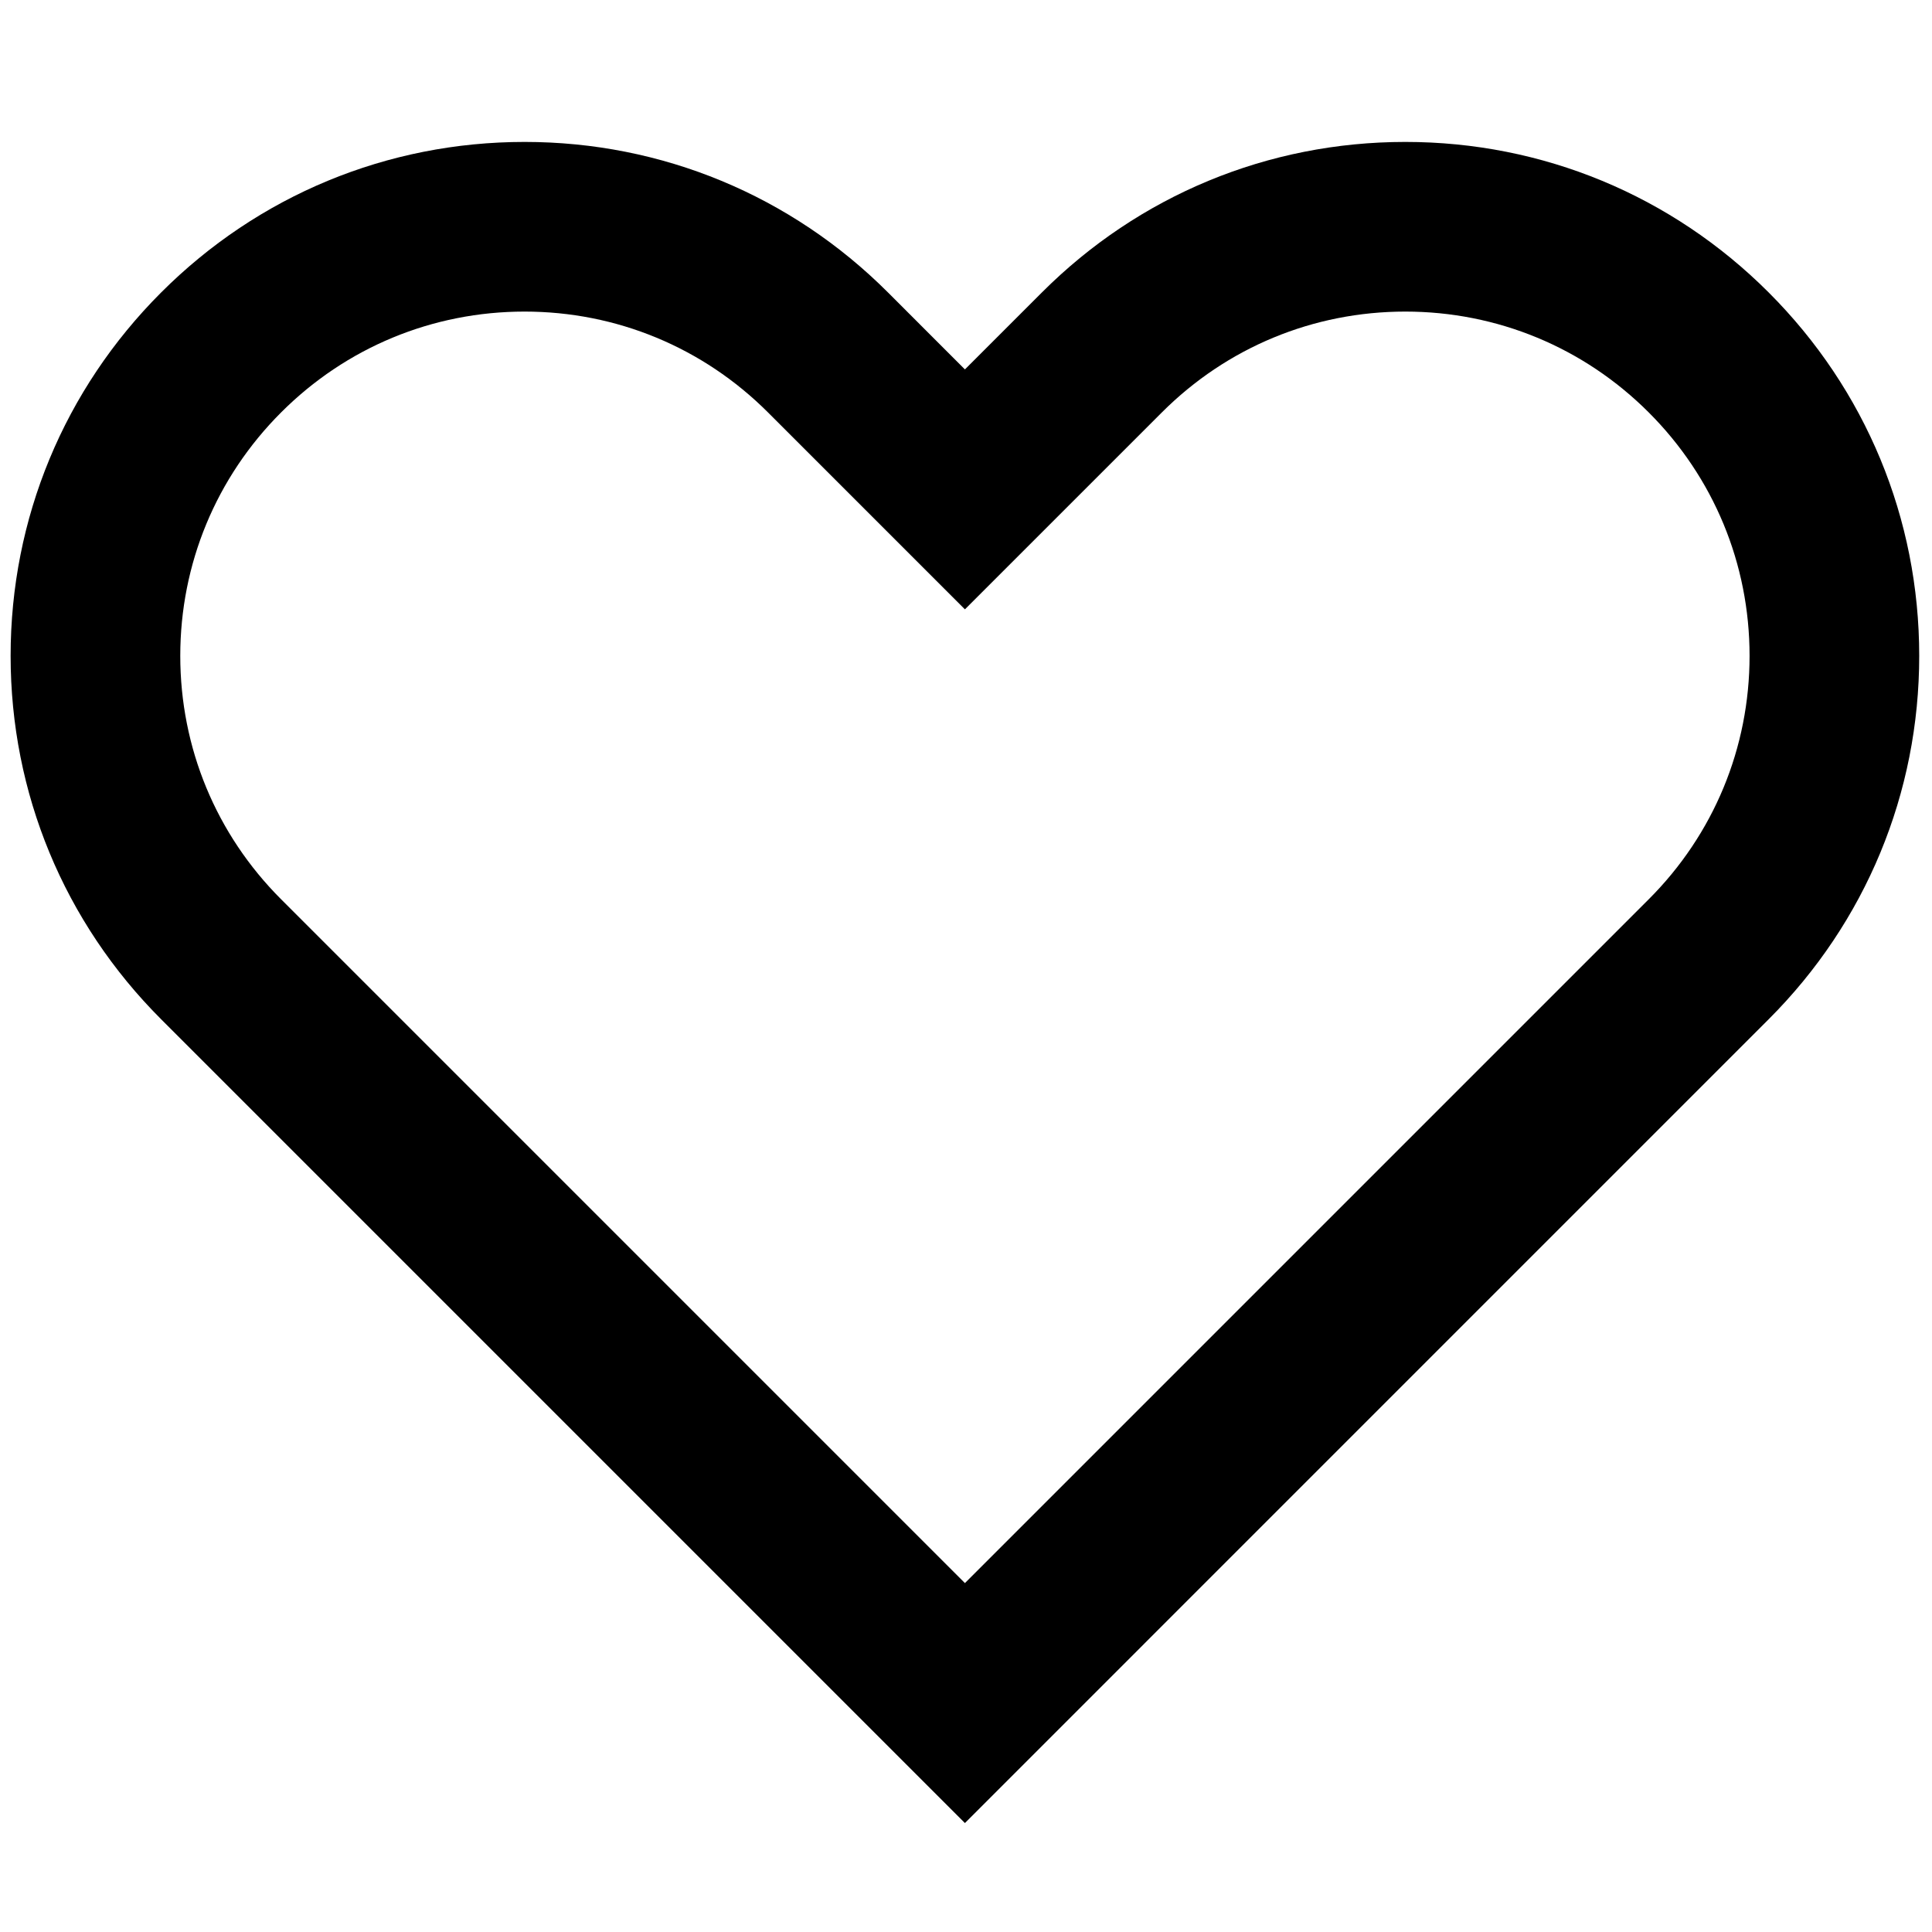
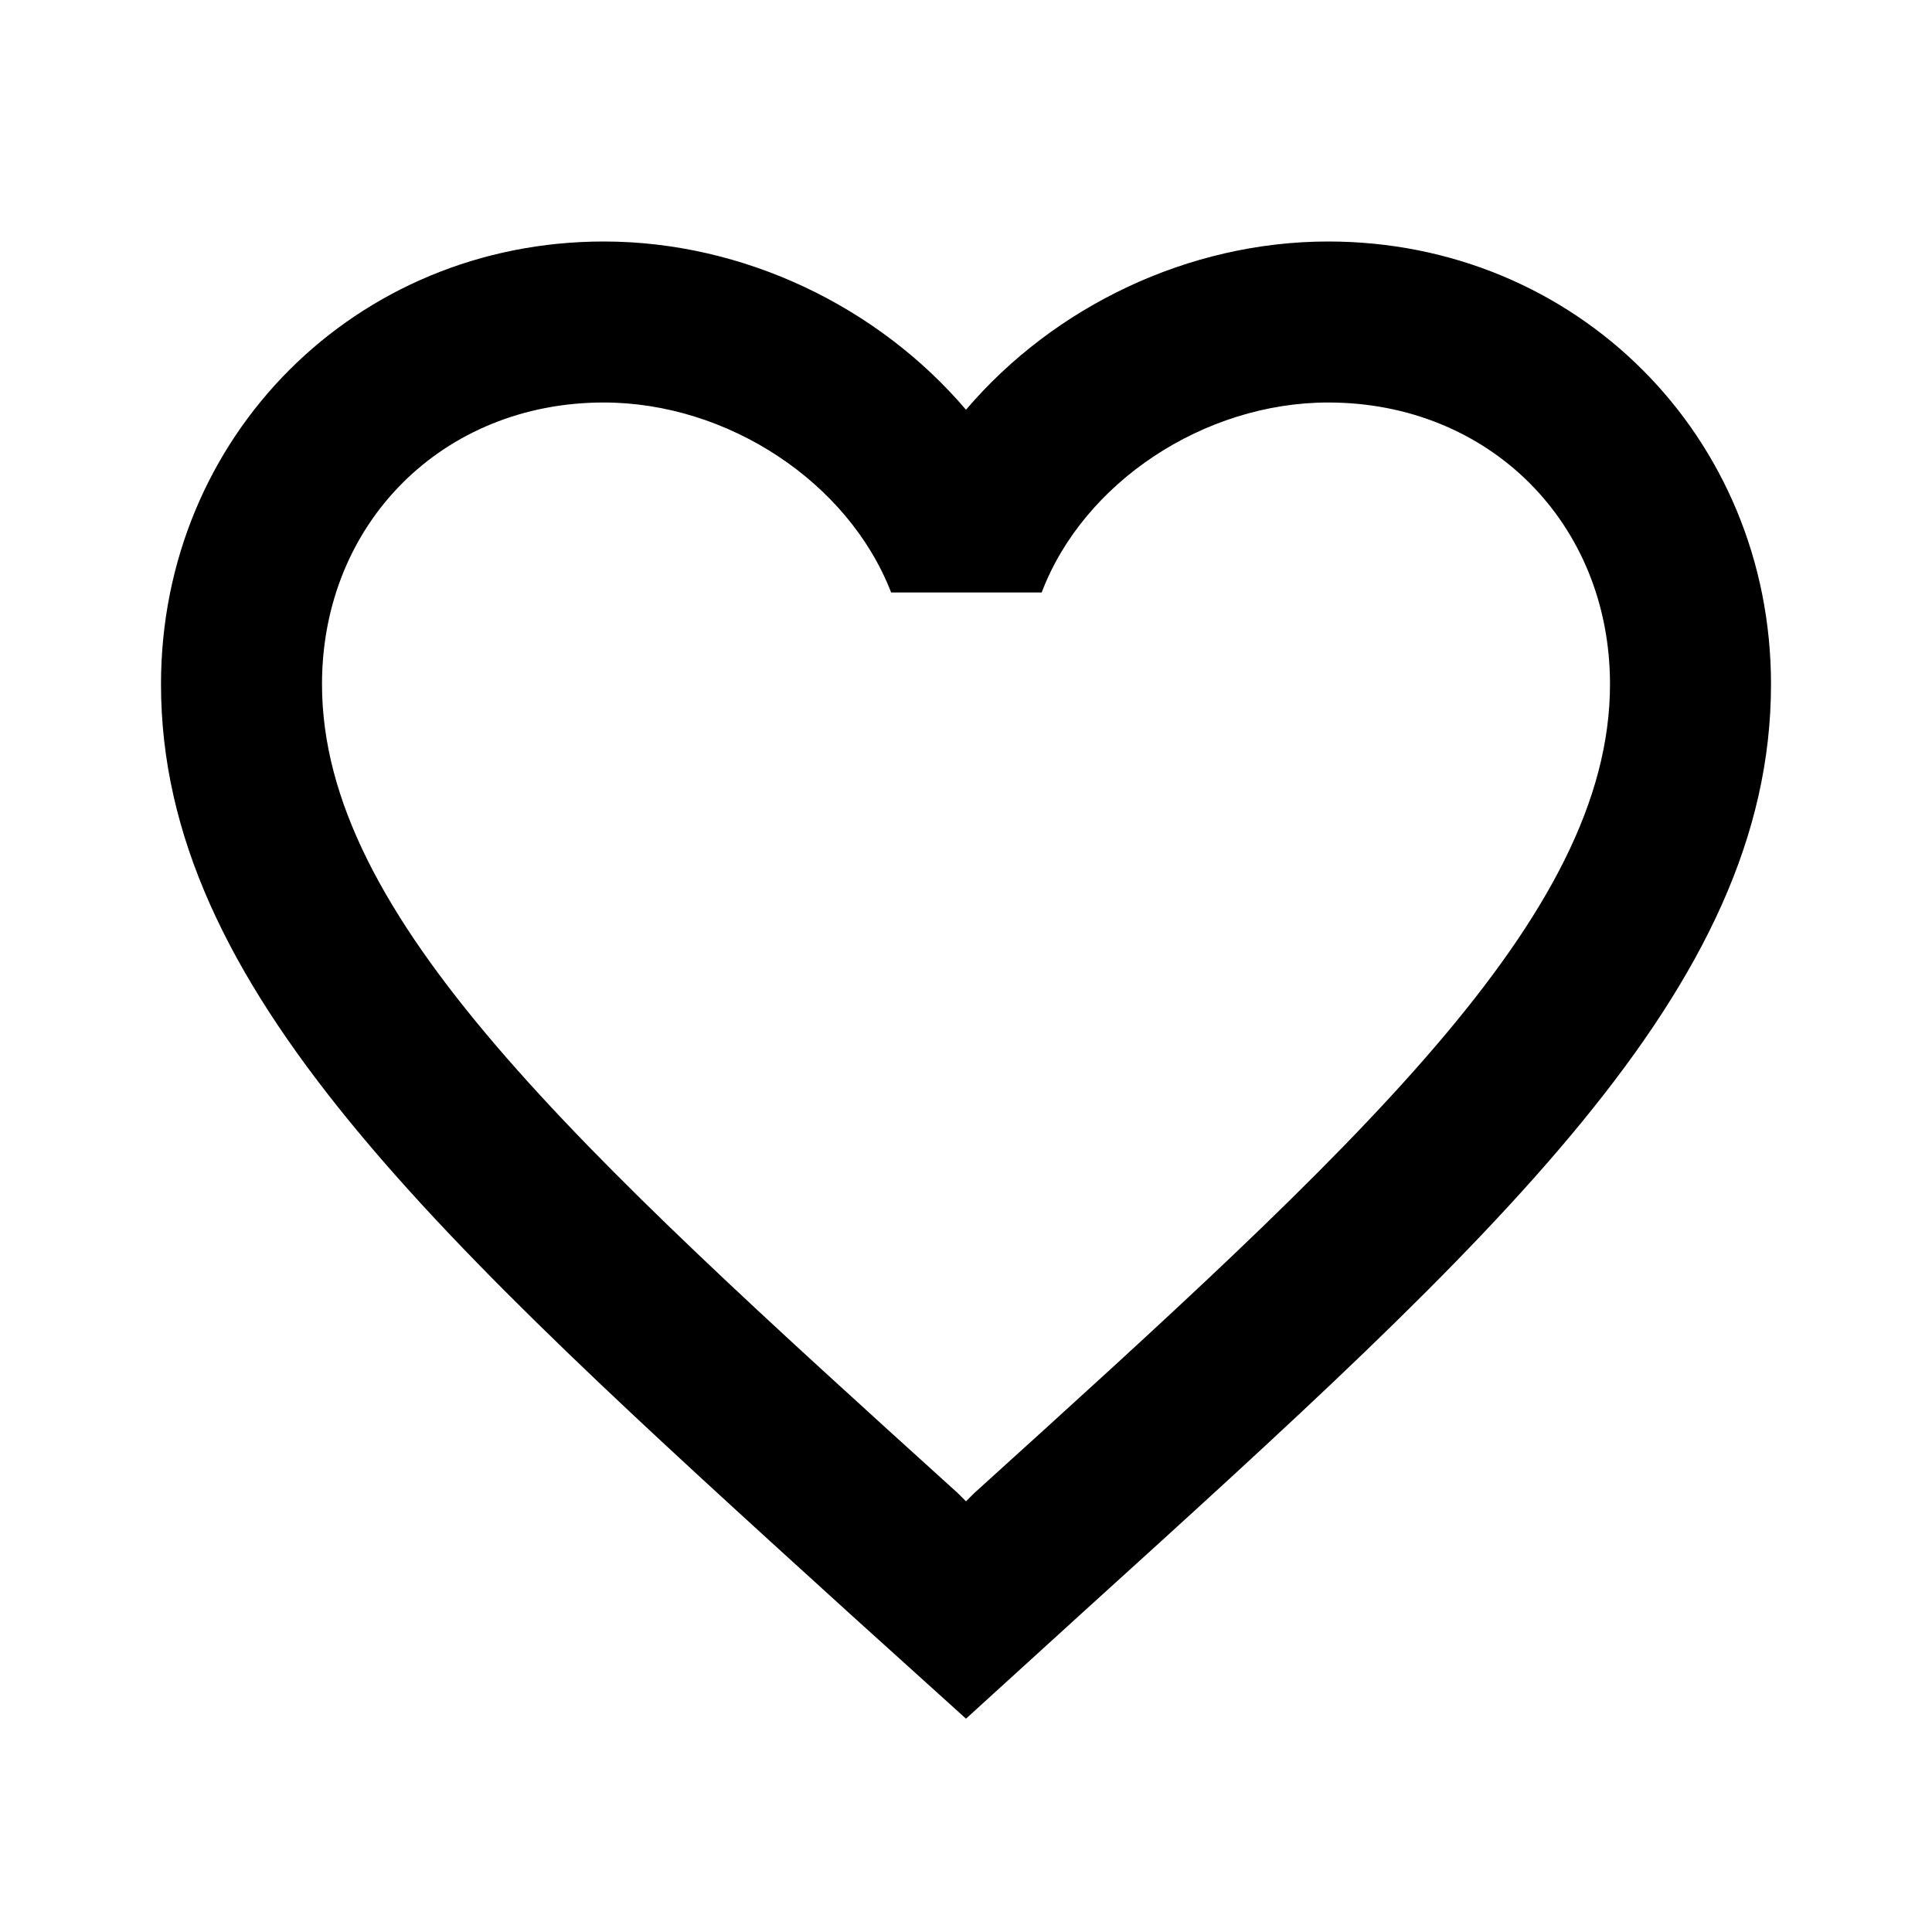
- <svg xmlns="http://www.w3.org/2000/svg" version="1.1" width="256" height="256" viewBox="0 0 256 256" xml:space="preserve">
-   <g style="stroke: none; stroke-width: 0; stroke-dasharray: none; stroke-linecap: butt; stroke-linejoin: miter; stroke-miterlimit: 10; fill: none; fill-rule: nonzero; opacity: 1;" transform="translate(1.406593 1.406593) scale(2.81 2.81)">
-     <path d="M 45 85.465 L 7.098 47.563 C 2.521 42.986 0 36.9 0 30.426 c 0 -6.473 2.521 -12.559 7.099 -17.136 c 4.577 -4.577 10.663 -7.098 17.136 -7.098 s 12.559 2.521 17.137 7.098 L 45 16.919 l 3.63 -3.629 c 4.576 -4.577 10.662 -7.098 17.136 -7.098 s 12.56 2.521 17.136 7.099 v 0 c 0 0 0 0 0 0 C 87.479 17.867 90 23.953 90 30.426 c 0 6.474 -2.521 12.56 -7.099 17.136 L 45 85.465 z M 24.234 14.192 c -4.336 0 -8.413 1.688 -11.479 4.755 C 9.689 22.013 8 26.09 8 30.426 c 0 4.336 1.689 8.414 4.755 11.479 L 45 74.15 l 32.244 -32.244 C 80.312 38.84 82 34.763 82 30.426 c 0 -4.336 -1.688 -8.413 -4.755 -11.479 v 0 c -3.066 -3.066 -7.144 -4.755 -11.479 -4.755 s -8.413 1.688 -11.479 4.755 L 45 28.233 l -9.286 -9.286 C 32.647 15.881 28.571 14.192 24.234 14.192 z" style="stroke: none; stroke-width: 1; stroke-dasharray: none; stroke-linecap: butt; stroke-linejoin: miter; stroke-miterlimit: 10; fill: rgb(0,0,0); fill-rule: nonzero; opacity: 1;" transform=" matrix(1 0 0 1 0 0) " stroke-linecap="round" />
-   </g>
+ <svg xmlns="http://www.w3.org/2000/svg" height="24px" viewBox="0 0 24 24" width="24px" fill="#000">
+   <path d="M0 0h24v24H0z" fill="none" />
+   <path d="M16.5 3c-1.74 0-3.41.81-4.5 2.09C10.91 3.81 9.24 3 7.5 3 4.42 3 2 5.42 2 8.5c0 3.78 3.4 6.86 8.55 11.54L12 21.35l1.45-1.32C18.6 15.36 22 12.28 22 8.5 22 5.42 19.58 3 16.5 3zm-4.4 15.55l-.1.1-.1-.1C7.14 14.24 4 11.39 4 8.5 4 6.5 5.5 5 7.5 5c1.54 0 3.04.99 3.57 2.36h1.87C13.46 5.99 14.96 5 16.5 5c2 0 3.5 1.5 3.5 3.5 0 2.89-3.14 5.74-7.9 10.05z" />
</svg>
